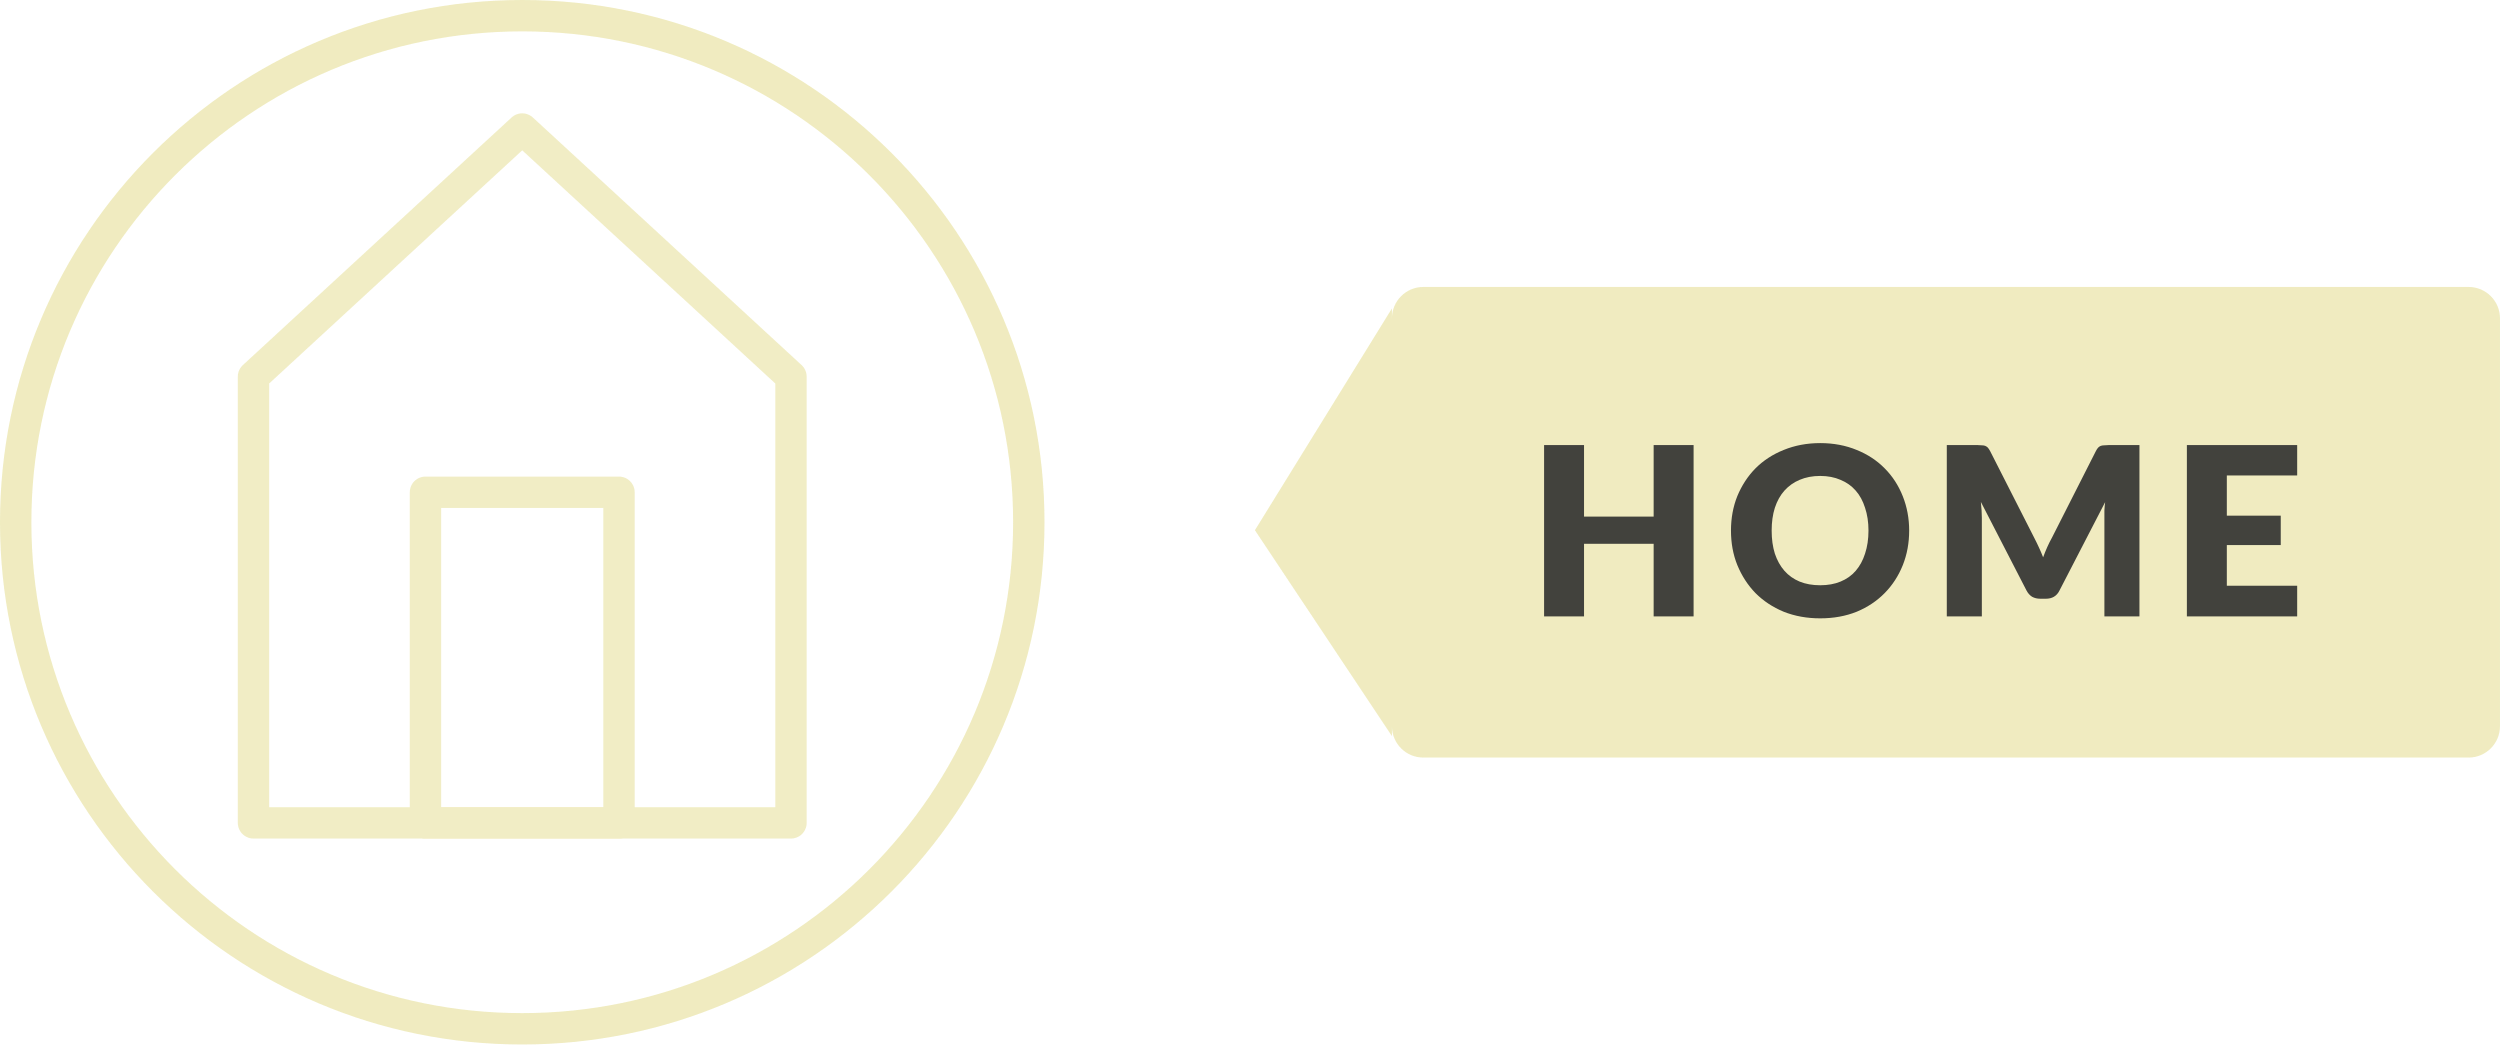
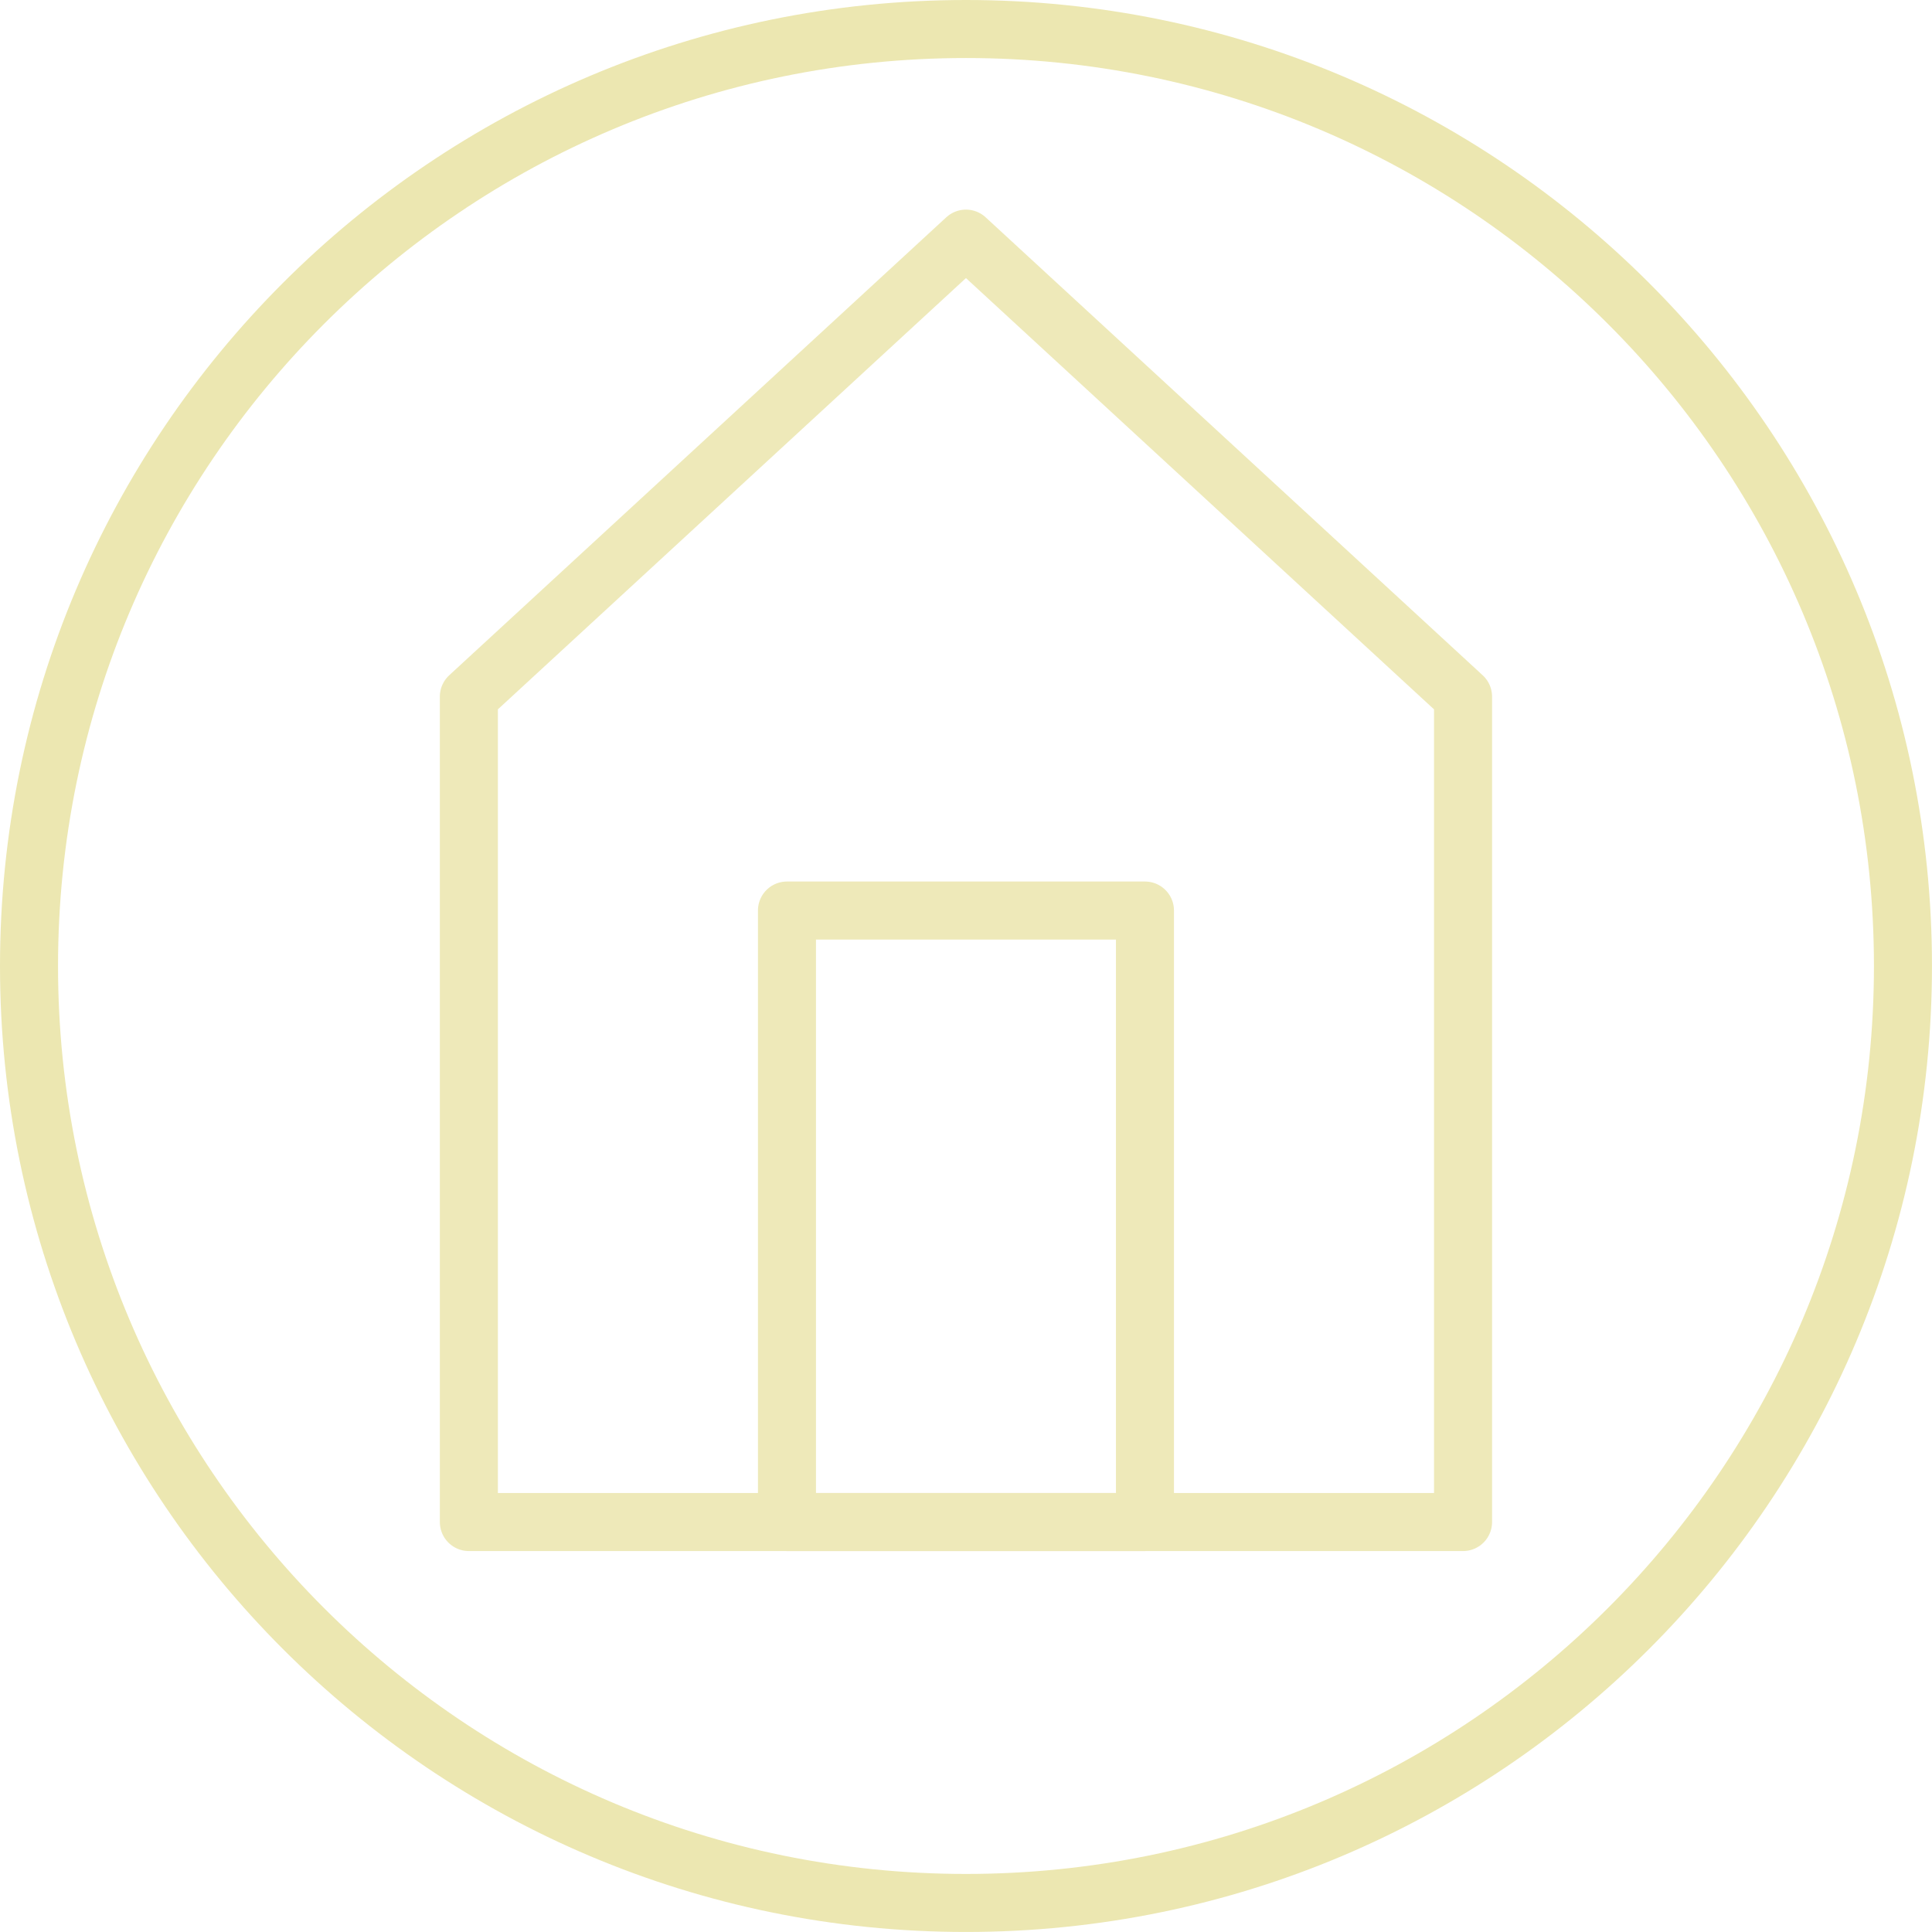
- <svg xmlns="http://www.w3.org/2000/svg" width="159.369" height="66.585" viewBox="0 0 159.369 66.585">
-   <g id="Home_Hover" data-name="Home Hover" transform="translate(-1806.834 -790)" opacity="0.904">
-     <g id="Home" transform="translate(1807.834 791)" opacity="0.901">
-       <g id="home_icon" data-name="home icon">
-         <g id="Group_30" data-name="Group 30">
-           <path id="Path_40" data-name="Path 40" d="M266.285,152.236a32.292,32.292,0,1,1-32.293,32.293A32.293,32.293,0,0,1,266.285,152.236Z" transform="translate(-233.992 -152.236)" fill="none" stroke="#ece7b1" stroke-linecap="round" stroke-linejoin="round" stroke-width="2" />
-           <g id="Group_22" data-name="Group 22" transform="translate(15.159 7.224)" opacity="0.902">
-             <rect id="Rectangle_4" data-name="Rectangle 4" width="12.338" height="21.075" transform="translate(10.963 23.157)" fill="none" stroke="#ece7b1" stroke-linecap="round" stroke-linejoin="round" stroke-width="2" />
-             <path id="Path_39" data-name="Path 39" d="M277.41,164.761l-17.132,15.785v28.447h34.264V180.546Z" transform="translate(-260.278 -164.761)" fill="none" stroke="#ece7b1" stroke-linecap="round" stroke-linejoin="round" stroke-width="2" />
-           </g>
-         </g>
-       </g>
-       <g id="home_arrow" data-name="home arrow" transform="translate(-76.738 -507.707)">
-         <path id="arrow" d="M-6145.265,30a2,2,0,0,1-2-2V2a2,2,0,0,1,2-2h66.635a2,2,0,0,1,2,2V28a2,2,0,0,1-2,2ZM-6156,15.507l8.735-14.139V28.633Z" transform="translate(6311.736 525)" fill="#ece7b1" />
-         <text id="Home-2" data-name="Home" transform="translate(173.107 531)" font-size="15" font-family="Lato-Black, Lato Black" font-weight="800" letter-spacing="0.06em" opacity="0.901">
-           <tspan x="0" y="15">HOME</tspan>
-         </text>
+ <svg xmlns="http://www.w3.org/2000/svg" width="66.584" height="66.585" viewBox="0 0 66.584 66.585">
+   <g id="home_icon" data-name="home icon" transform="translate(1 1)">
+     <g id="Group_30" data-name="Group 30">
+       <path id="Path_40" data-name="Path 40" d="M266.285,152.236a32.292,32.292,0,1,1-32.293,32.293A32.293,32.293,0,0,1,266.285,152.236Z" transform="translate(-233.992 -152.236)" fill="none" stroke="#ece7b1" stroke-linecap="round" stroke-linejoin="round" stroke-width="2" />
+       <g id="Group_22" data-name="Group 22" transform="translate(15.159 7.224)" opacity="0.902">
+         <rect id="Rectangle_4" data-name="Rectangle 4" width="12.338" height="21.075" transform="translate(10.963 23.157)" fill="none" stroke="#ece7b1" stroke-linecap="round" stroke-linejoin="round" stroke-width="2" />
+         <path id="Path_39" data-name="Path 39" d="M277.41,164.761l-17.132,15.785v28.447h34.264V180.546Z" transform="translate(-260.278 -164.761)" fill="none" stroke="#ece7b1" stroke-linecap="round" stroke-linejoin="round" stroke-width="2" />
      </g>
    </g>
  </g>
</svg>
